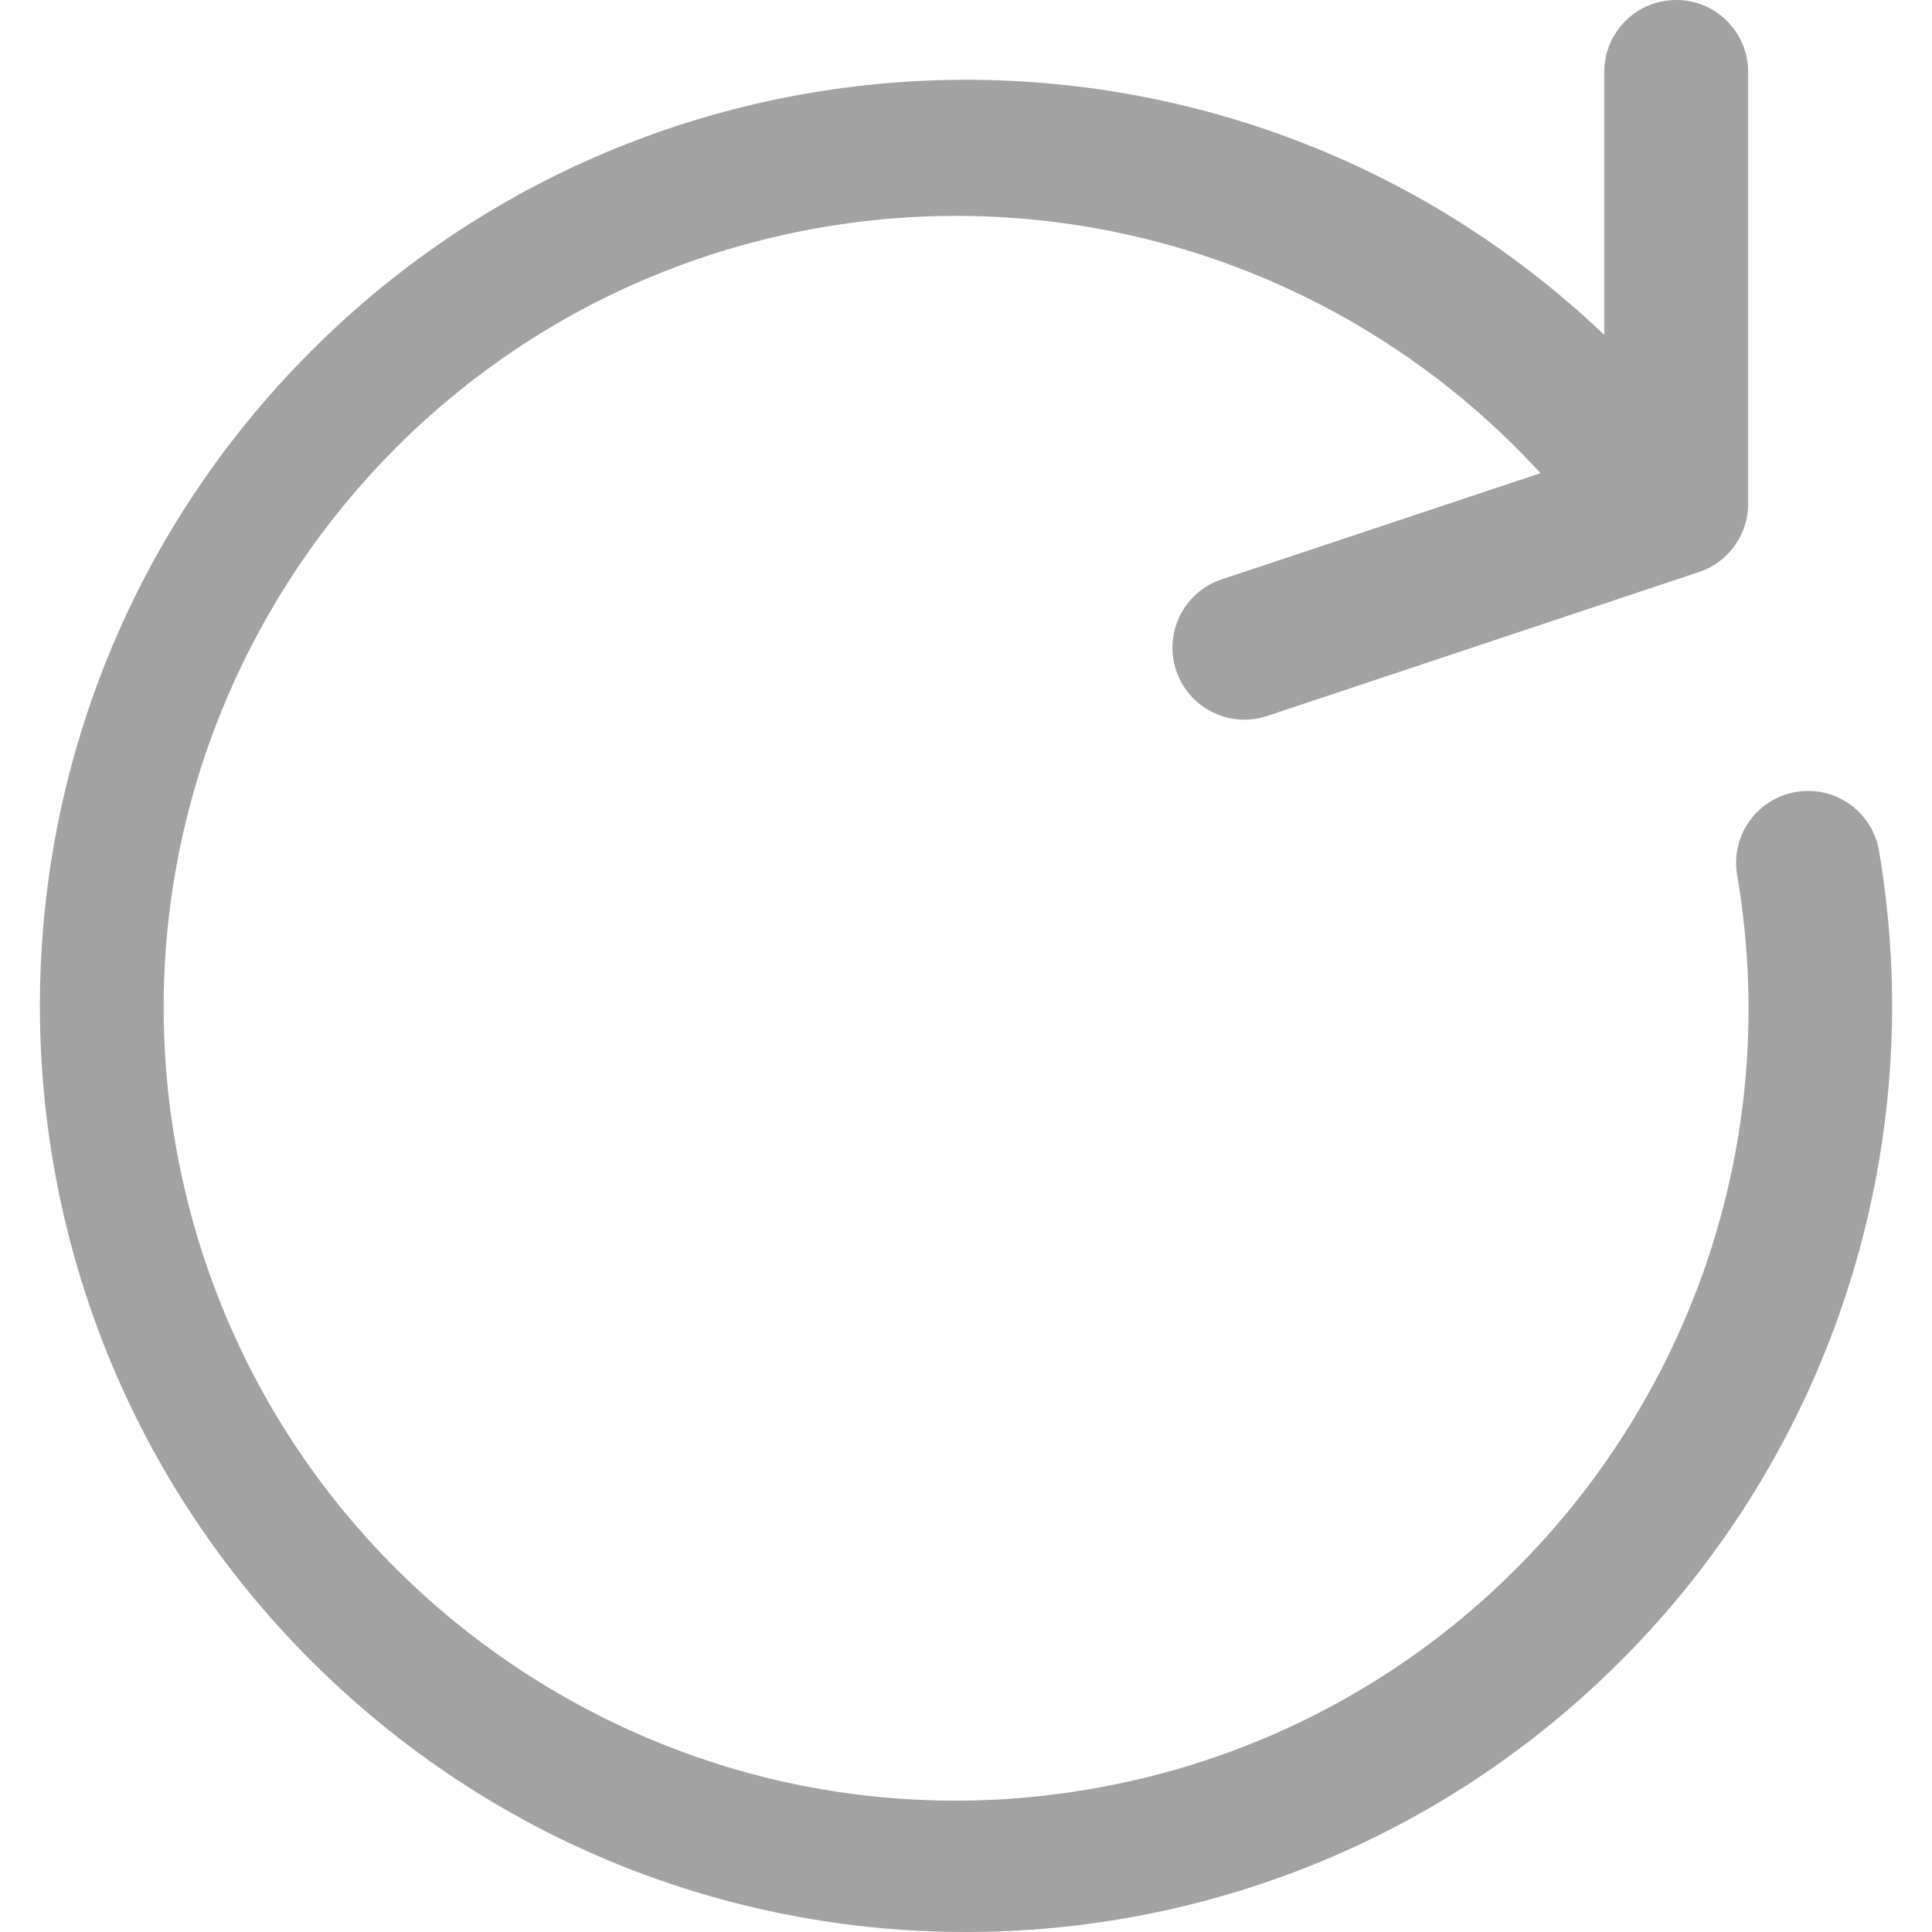
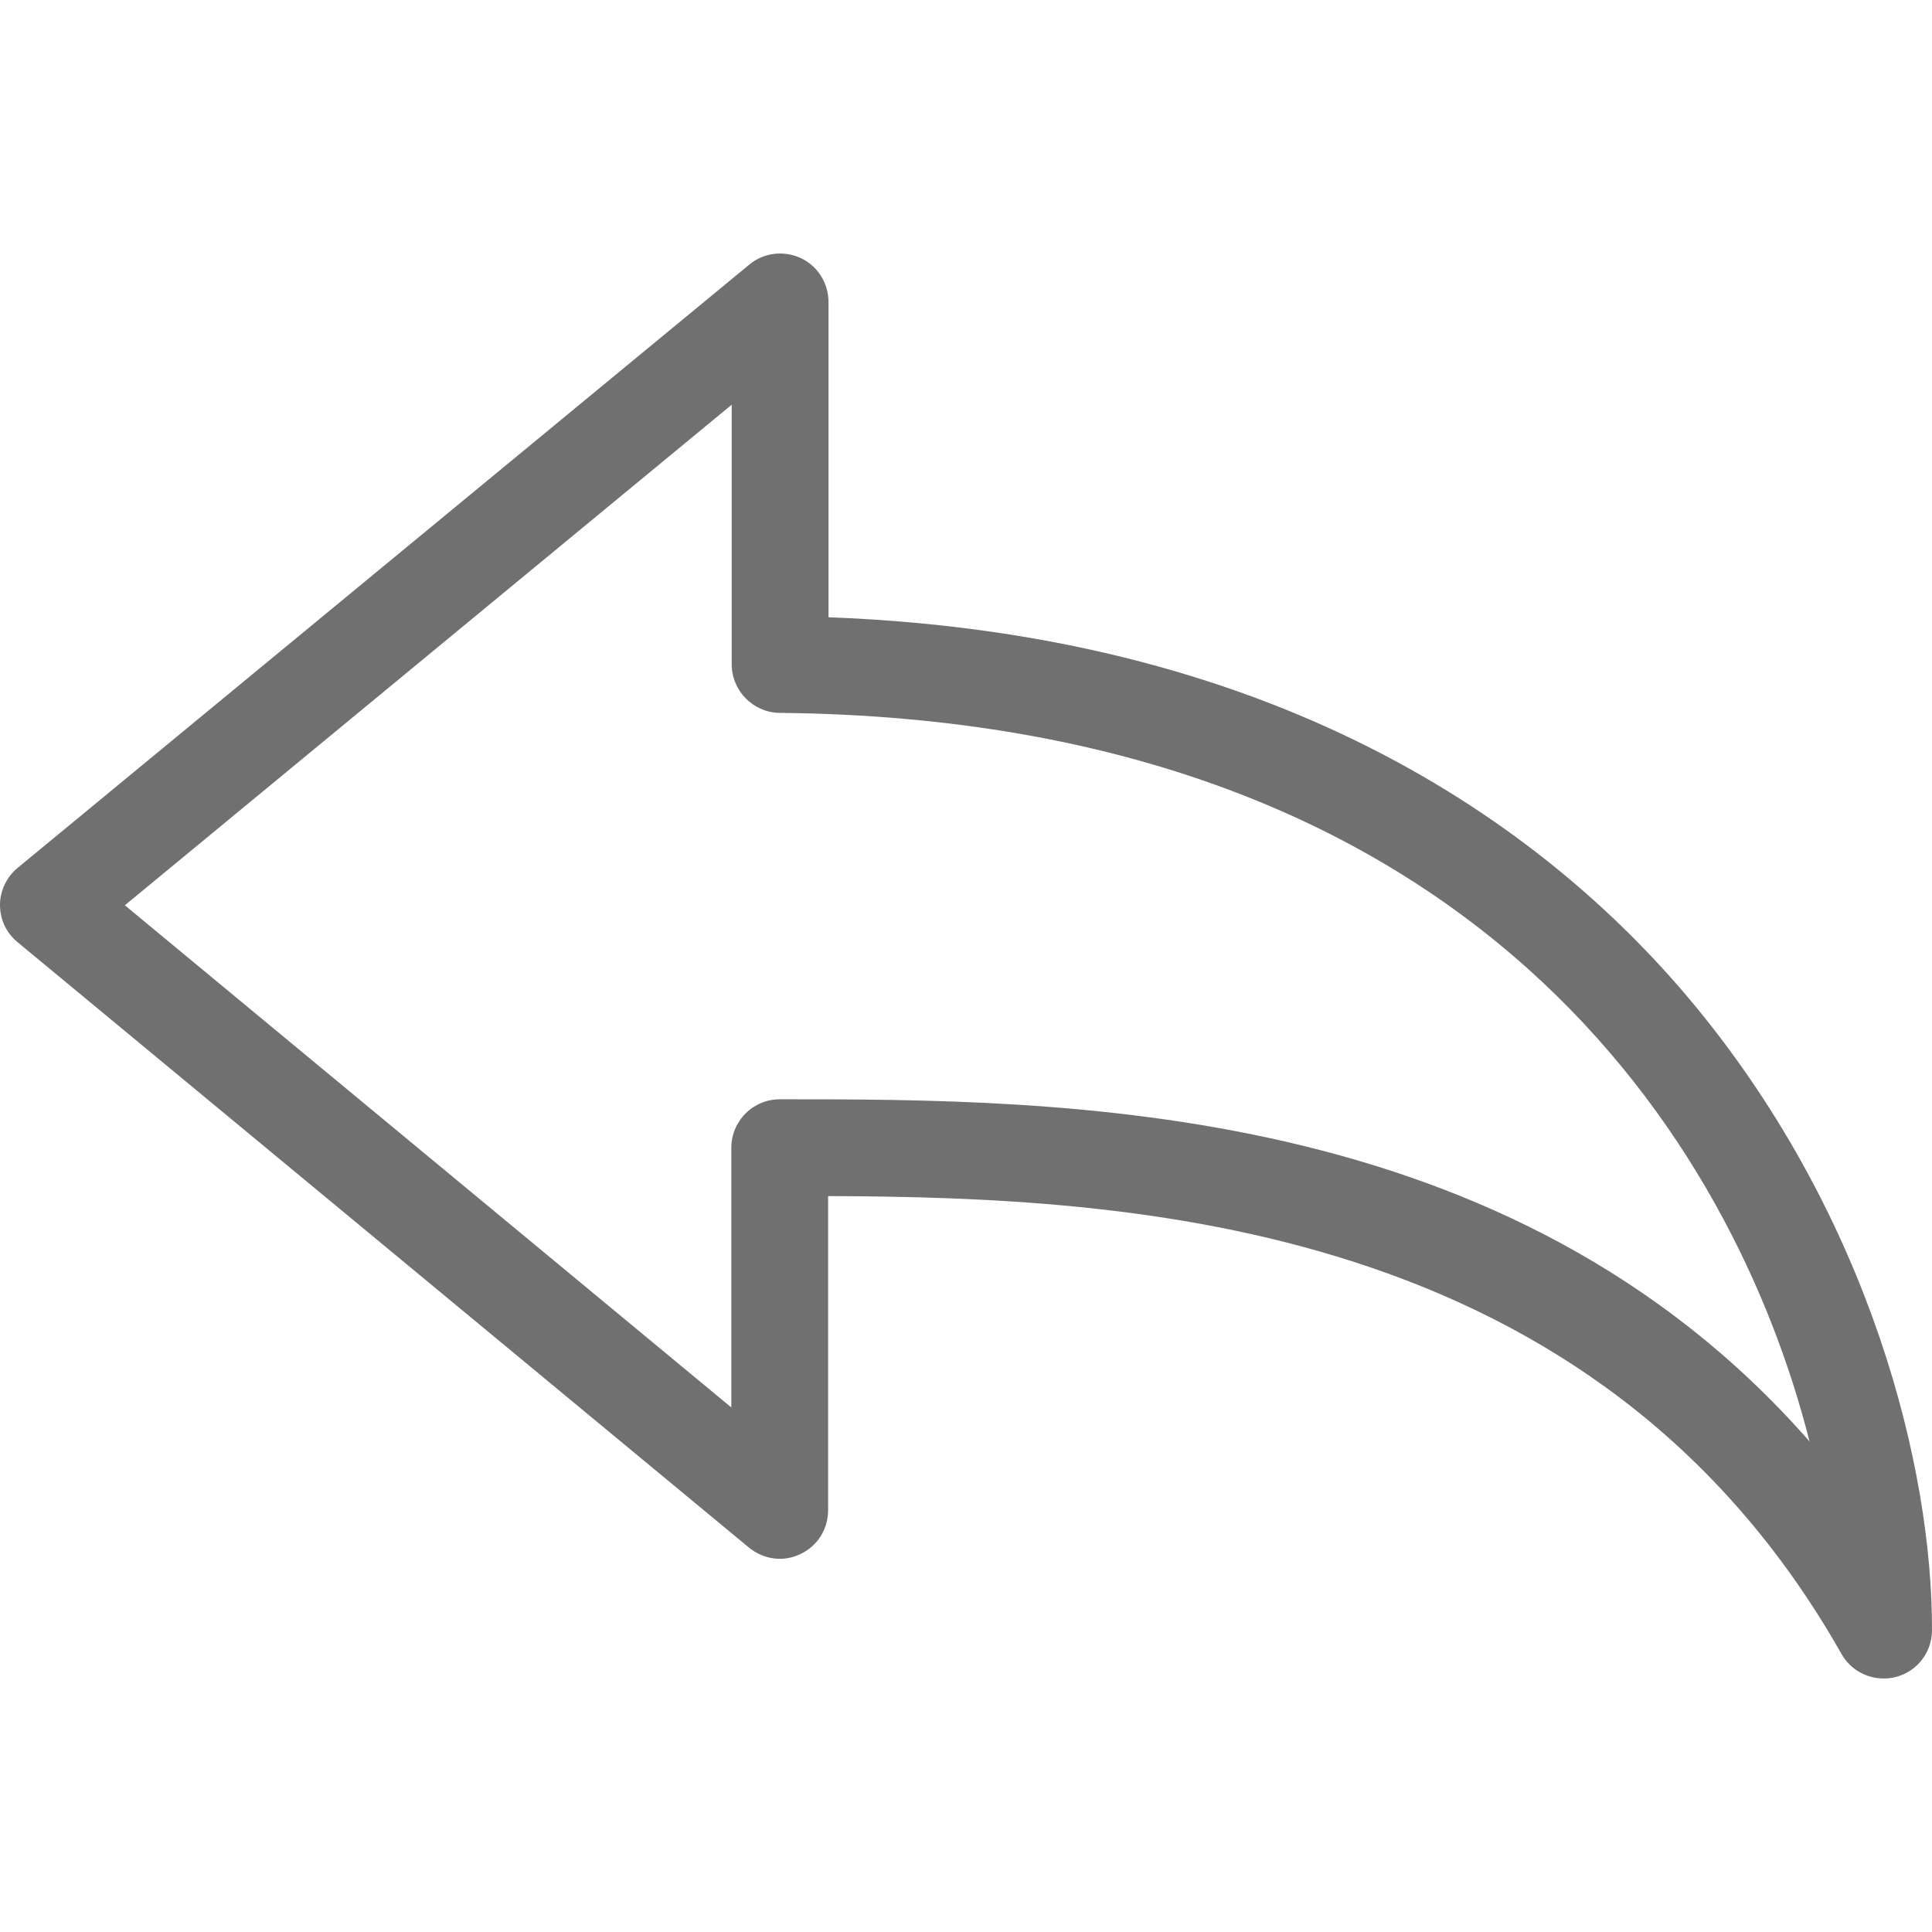
- <svg xmlns="http://www.w3.org/2000/svg" version="1.1" id="Capa_1" x="0px" y="0px" viewBox="0 0 458.186 458.186" style="enable-background:new 0 0 458.186 458.186;" xml:space="preserve" width="512px" height="512px" class="">
+ <svg xmlns="http://www.w3.org/2000/svg" version="1.1" id="Capa_1" x="0px" y="0px" viewBox="0 0 489 489" style="enable-background:new 0 0 489 489;" xml:space="preserve" width="512px" height="512px" class="">
  <g>
    <g>
-       <g>
-         <path d="M445.651,201.95c-1.485-9.308-10.235-15.649-19.543-14.164c-9.308,1.485-15.649,10.235-14.164,19.543    c0.016,0.102,0.033,0.203,0.051,0.304c17.38,102.311-51.47,199.339-153.781,216.719c-102.311,17.38-199.339-51.47-216.719-153.781    S92.966,71.232,195.276,53.852c62.919-10.688,126.962,11.29,170.059,58.361l-75.605,25.19    c-8.944,2.976-13.781,12.638-10.806,21.582c0.001,0.002,0.002,0.005,0.003,0.007c2.976,8.944,12.638,13.781,21.582,10.806    c0.003-0.001,0.005-0.002,0.007-0.002l102.4-34.133c6.972-2.322,11.675-8.847,11.674-16.196v-102.4    C414.59,7.641,406.949,0,397.523,0s-17.067,7.641-17.067,17.067v62.344C292.564-4.185,153.545-0.702,69.949,87.19    s-80.114,226.911,7.779,310.508s226.911,80.114,310.508-7.779C435.905,339.799,457.179,270.152,445.651,201.95z" data-original="#000000" class="active-path" data-old_color="#000000" fill="#A2A2A2" />
-       </g>
+       <path d="M429.4,255.033c-35.4-43.1-102.1-94.4-219.7-98.8v-79.8c0-4.7-2.7-9.1-7-11.1s-9.4-1.4-13,1.6L4.5,219.633   c-2.8,2.3-4.5,5.8-4.5,9.4c0,3.7,1.6,7.1,4.4,9.4l185.2,153.3c3.7,3,8.7,3.7,13,1.6c4.3-2,7-6.3,7-11.1v-79.5   c76.8,0.3,194.2,6,256.5,115.9c2.2,3.9,6.3,6.2,10.7,6.2c1,0,2.1-0.1,3.1-0.4c5.4-1.4,9.1-6.3,9.1-11.8   C489.1,371.533,473.4,308.633,429.4,255.033z M197.4,278.233L197.4,278.233c-3.3,0-6.4,1.3-8.7,3.6s-3.6,5.4-3.6,8.7v65.7   l-153.5-127.1l153.6-126.7v65.7c0,6.7,5.4,12.2,12.1,12.3c176,1.7,241.6,109,260.7,184.4   C382.2,278.333,268.7,278.233,197.4,278.233z" data-original="#000000" class="active-path" data-old_color="#000000" fill="#707070" />
    </g>
  </g>
</svg>
